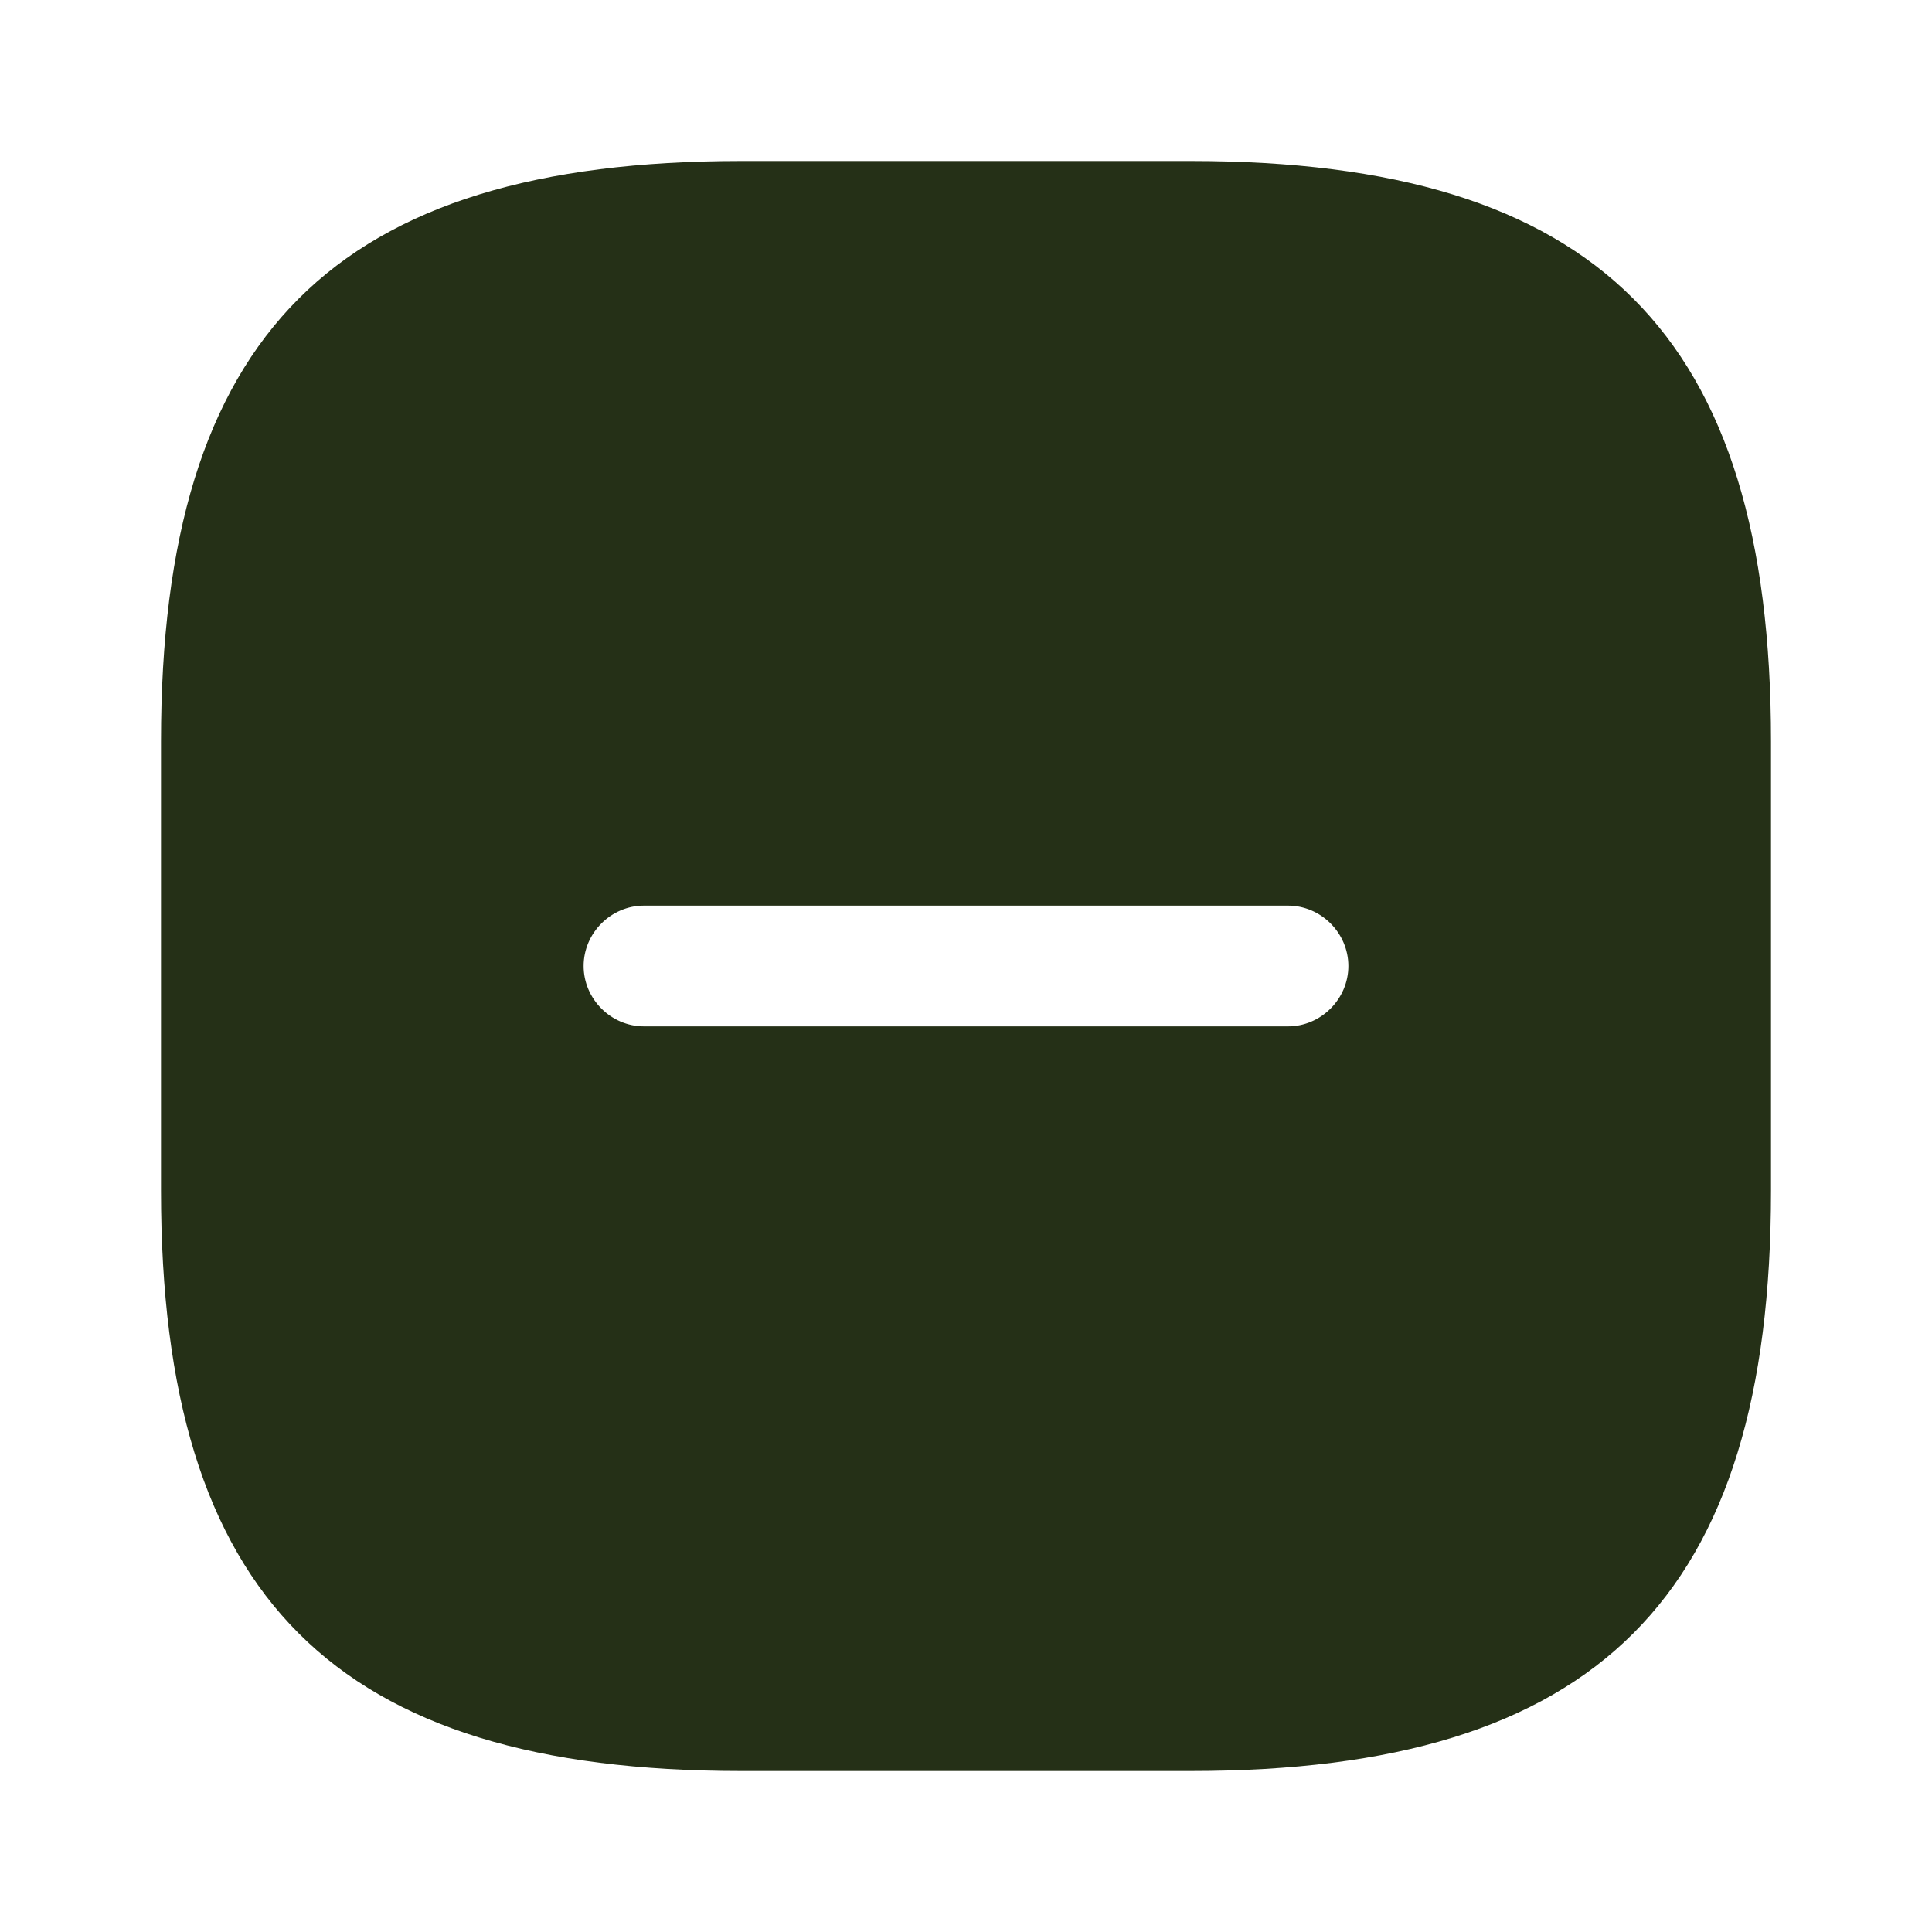
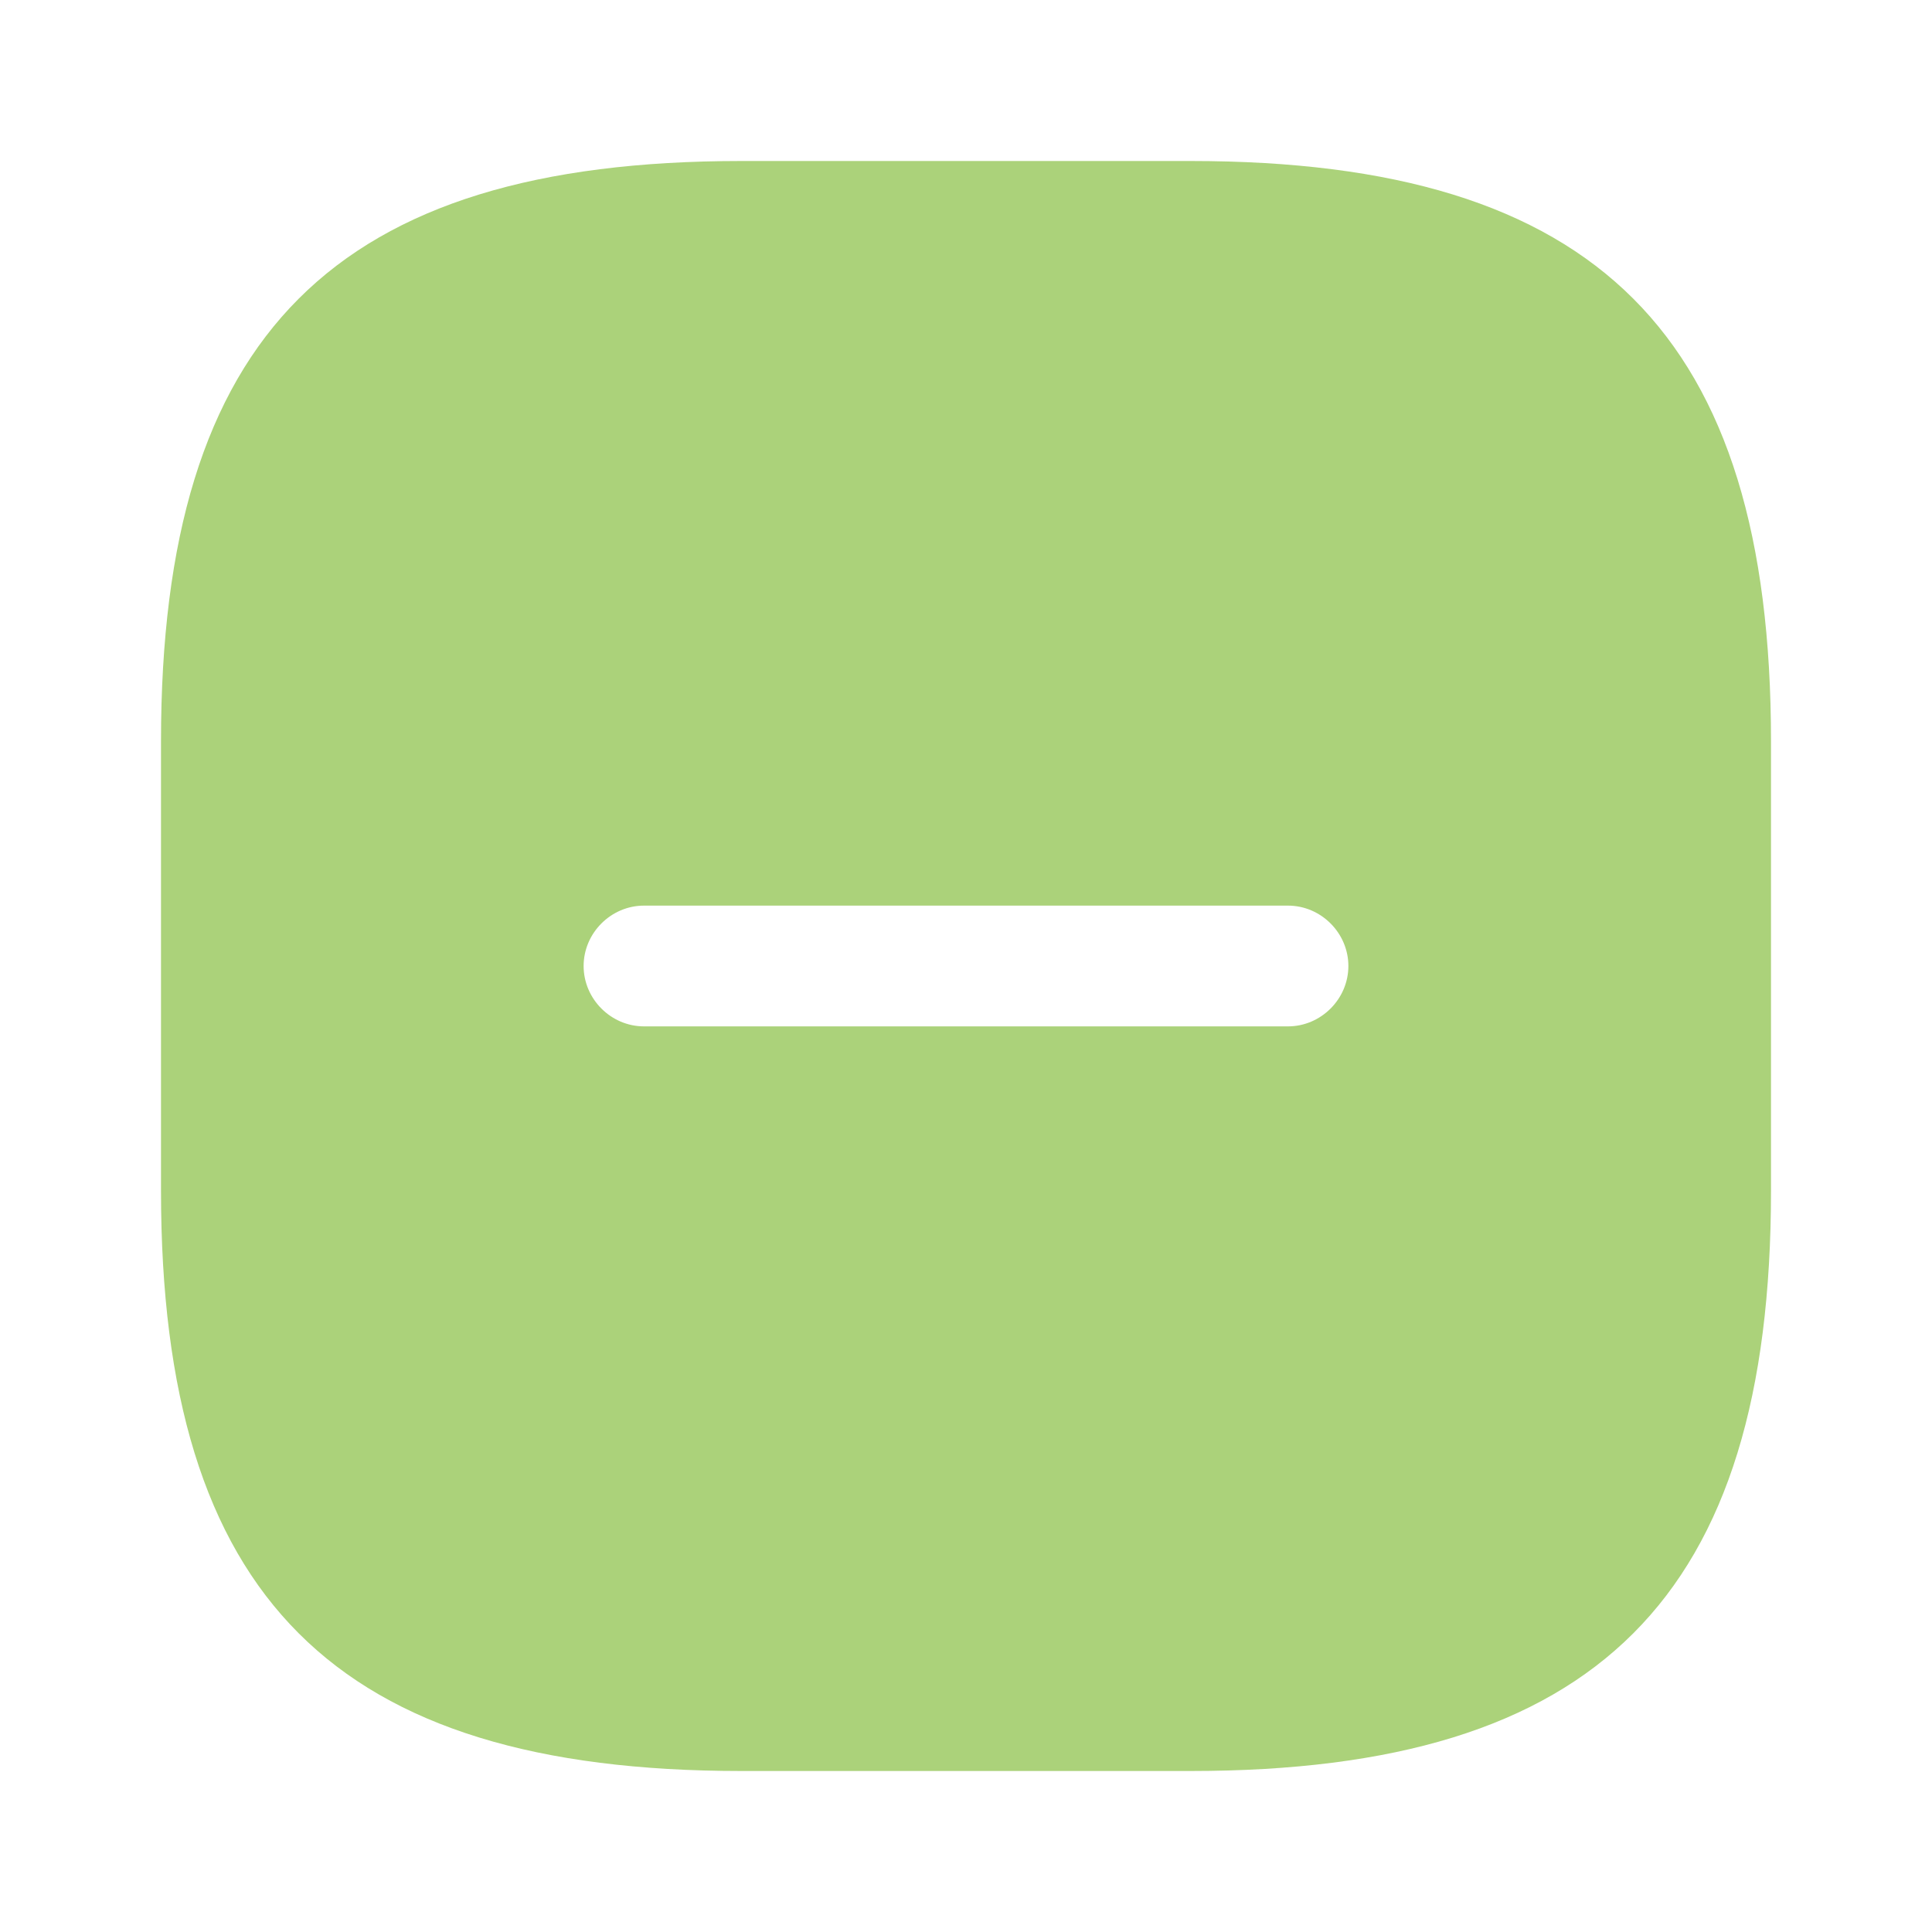
- <svg xmlns="http://www.w3.org/2000/svg" width="24" height="24" viewBox="0 0 24 24" fill="none">
-   <path d="M14.791 2C19.842 2 22 4.158 22 9.209V14.791C22 19.842 19.842 22 14.791 22H9.209C4.158 22 2 19.842 2 14.791V9.209C2 4.158 4.158 2 9.209 2H14.791ZM8 11.25C7.59 11.25 7.25 11.59 7.25 12C7.25 12.41 7.59 12.75 8 12.75H16C16.41 12.75 16.75 12.41 16.75 12C16.75 11.59 16.41 11.25 16 11.25H8Z" fill="#253017" />
+ <svg xmlns="http://www.w3.org/2000/svg" width="24" height="24" fill="none">
+   <path fill="#ABD27A" d="M14.791 2C19.841 2 22 4.158 22 9.209v5.582C22 19.841 19.842 22 14.791 22H9.209C4.159 22 2 19.842 2 14.791V9.209C2 4.159 4.158 2 9.209 2h5.582ZM8 11.25c-.41 0-.75.34-.75.75s.34.75.75.75h8c.41 0 .75-.34.75-.75s-.34-.75-.75-.75H8Z" />
</svg>
